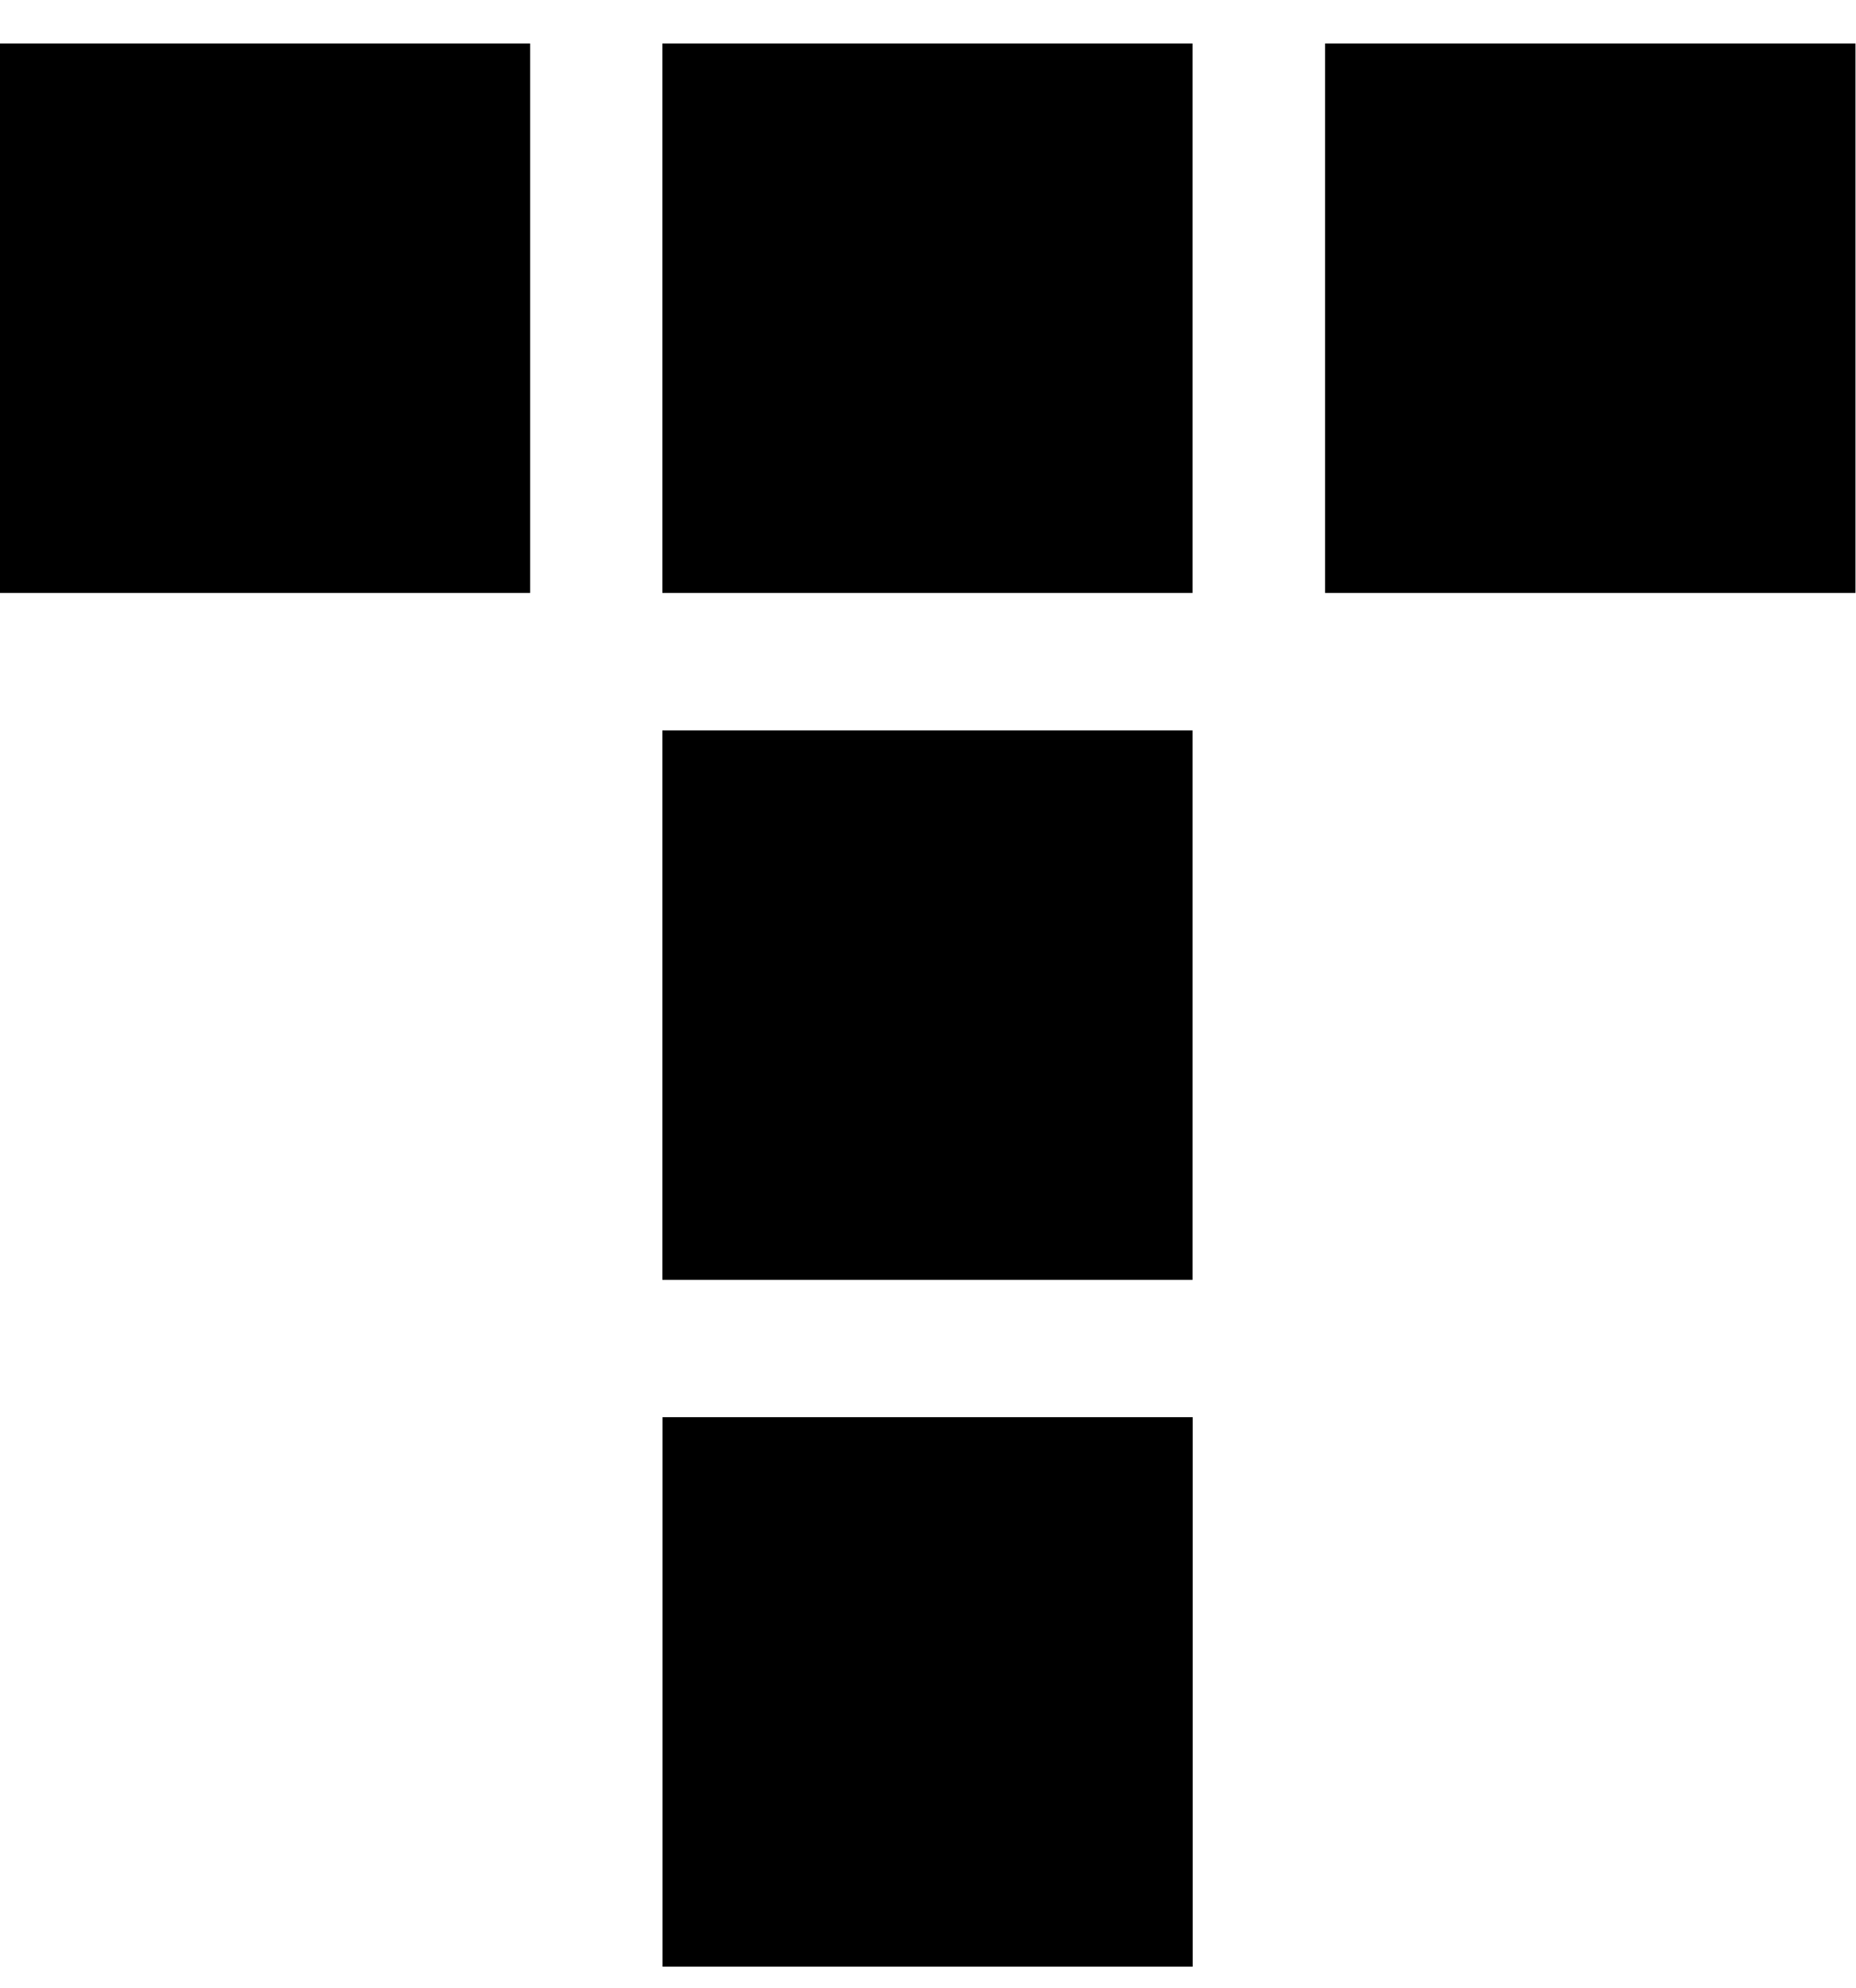
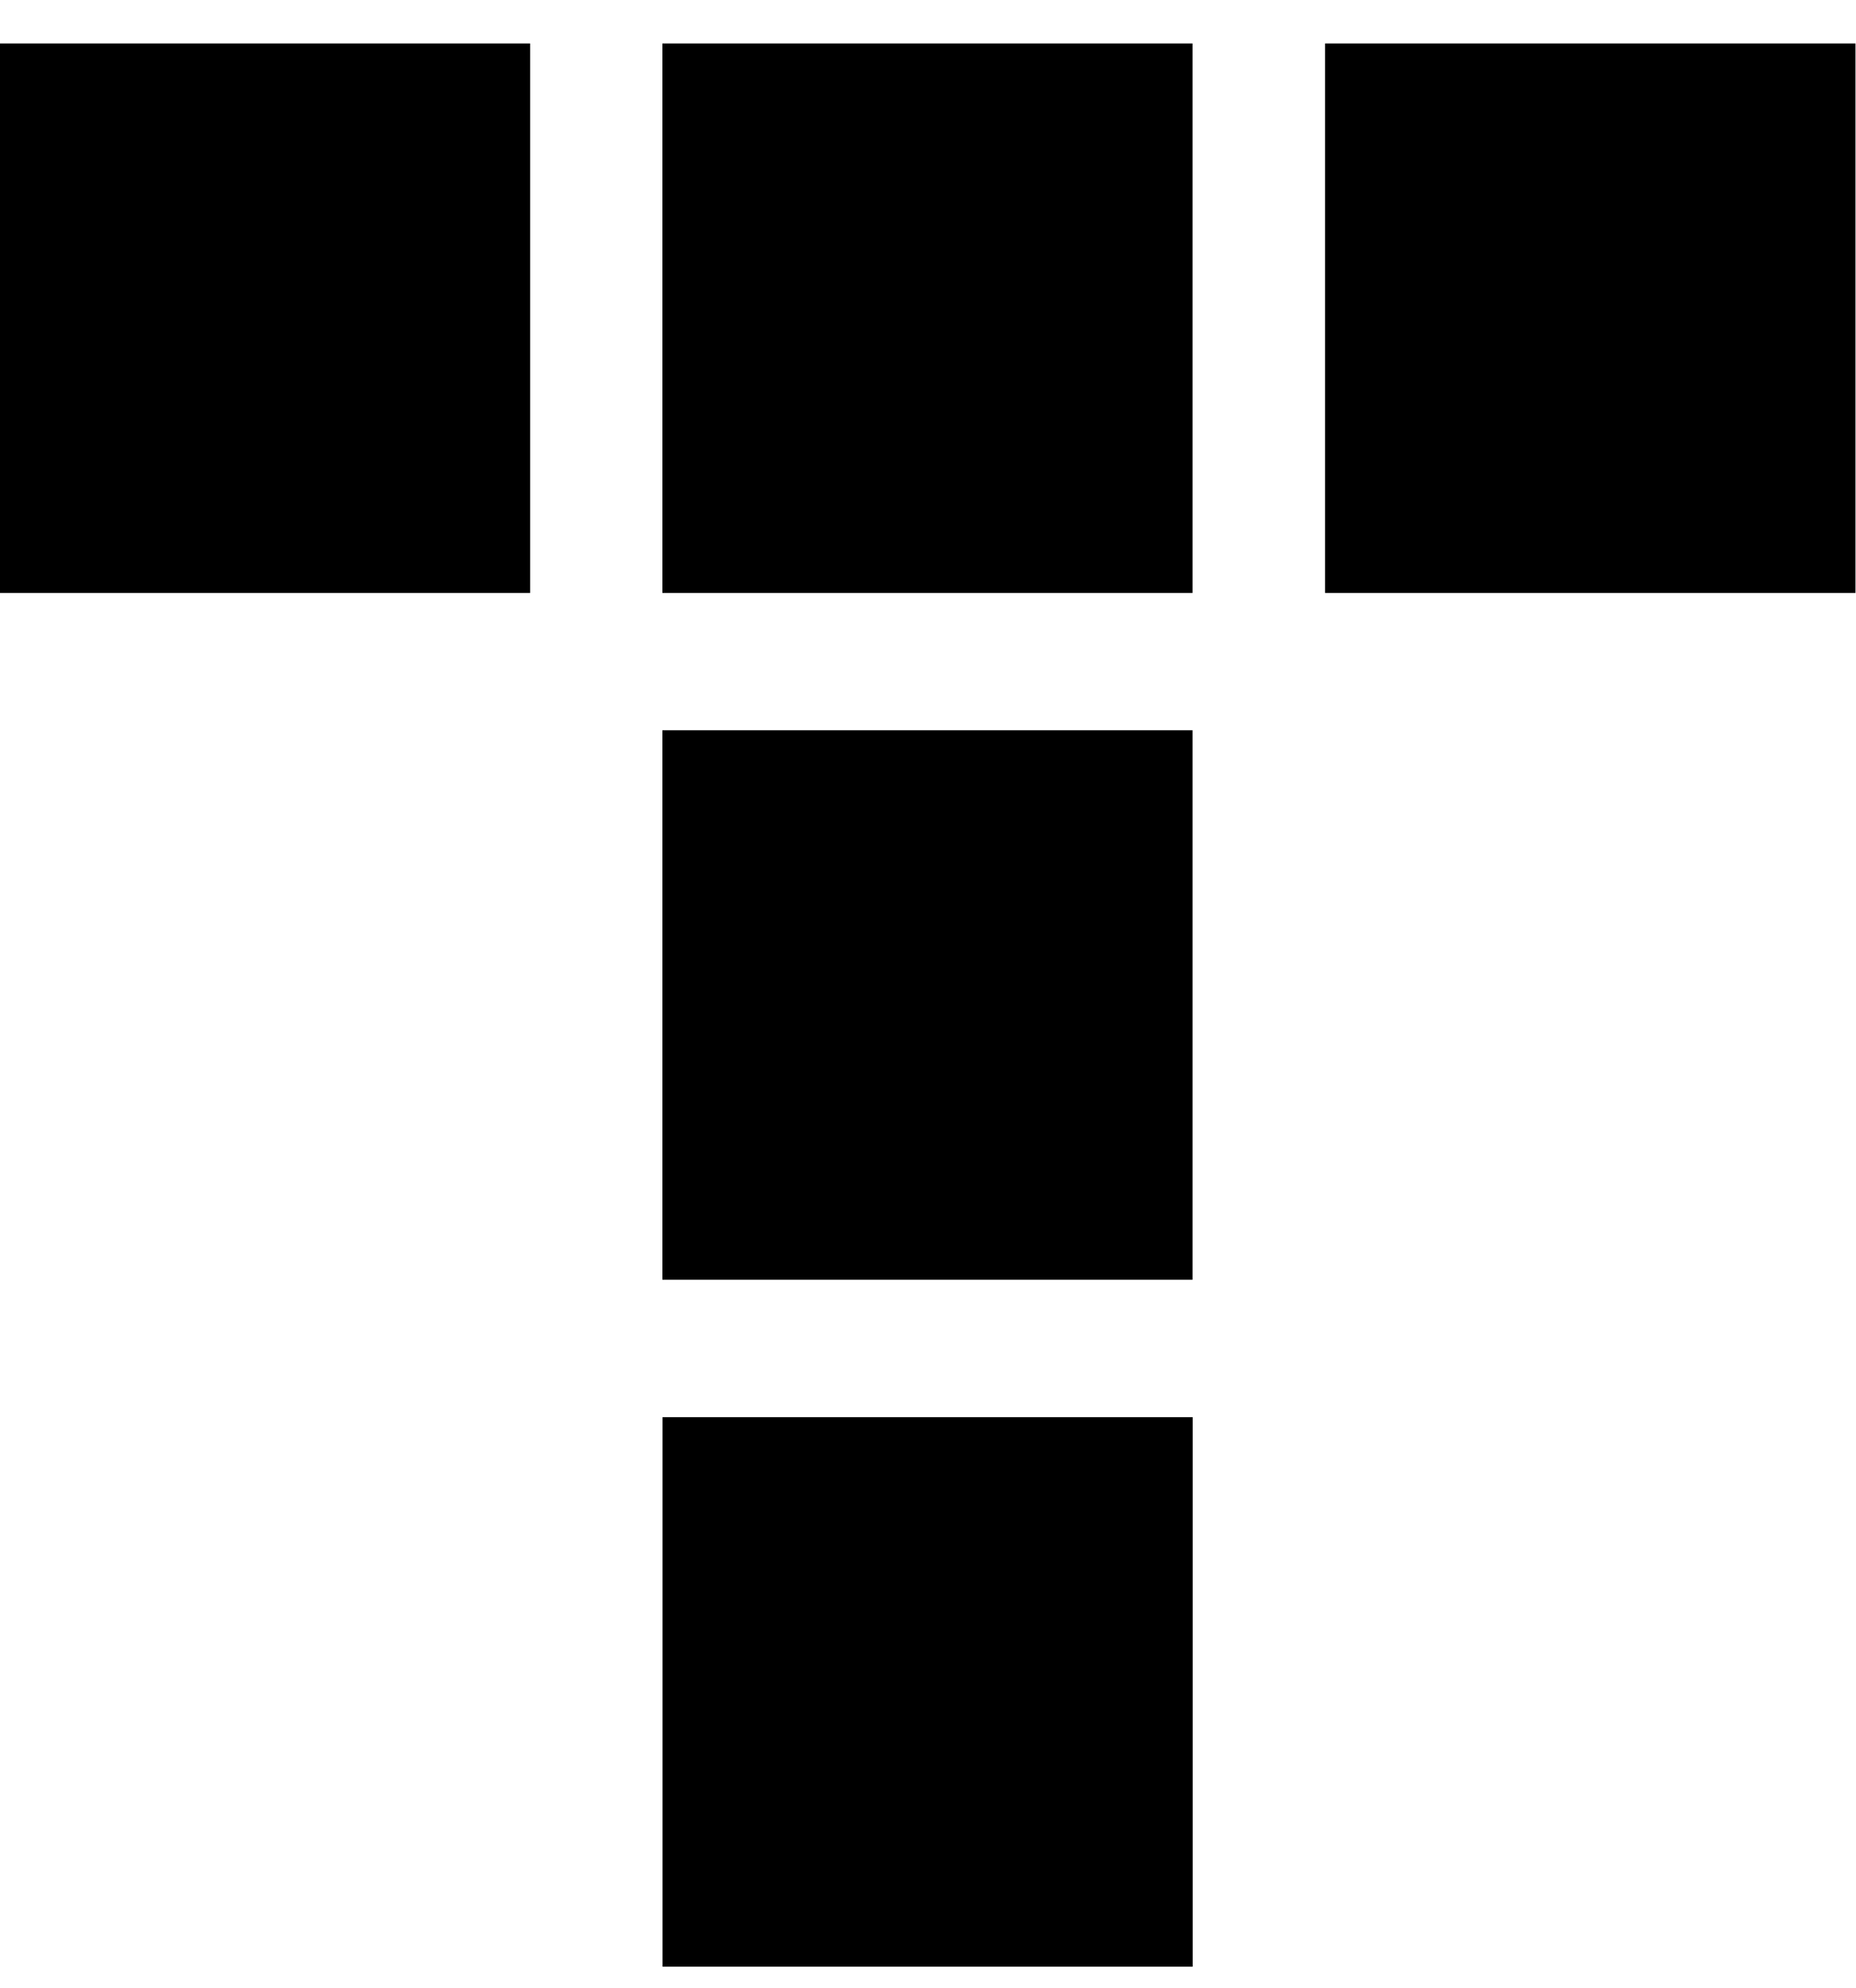
- <svg xmlns="http://www.w3.org/2000/svg" width="14" height="15" viewBox="0 0 14 15" fill="none">
-   <path fill-rule="evenodd" clip-rule="evenodd" d="M4.999 14.839V10.693H8.999V14.839H4.999ZM4.998 9.657V5.511H8.998V9.657H4.998ZM0 4.474V0.328H4V4.474H0ZM4.998 4.474V0.328H8.998V4.474H4.998ZM9.998 4.474V0.328H14V4.474H9.998Z" fill="black" />
+ <svg xmlns="http://www.w3.org/2000/svg" width="14" height="15" fill="none" viewBox="0 0 14 15">
+   <path fill="#000" fill-rule="evenodd" d="M4.999 14.839v-4.146h4v4.146h-4Zm-.001-5.182V5.51h4v4.146h-4ZM0 4.474V.328h4v4.146H0Zm4.998 0V.328h4v4.146h-4Zm5 0V.328H14v4.146H9.998Z" clip-rule="evenodd" />
</svg>
